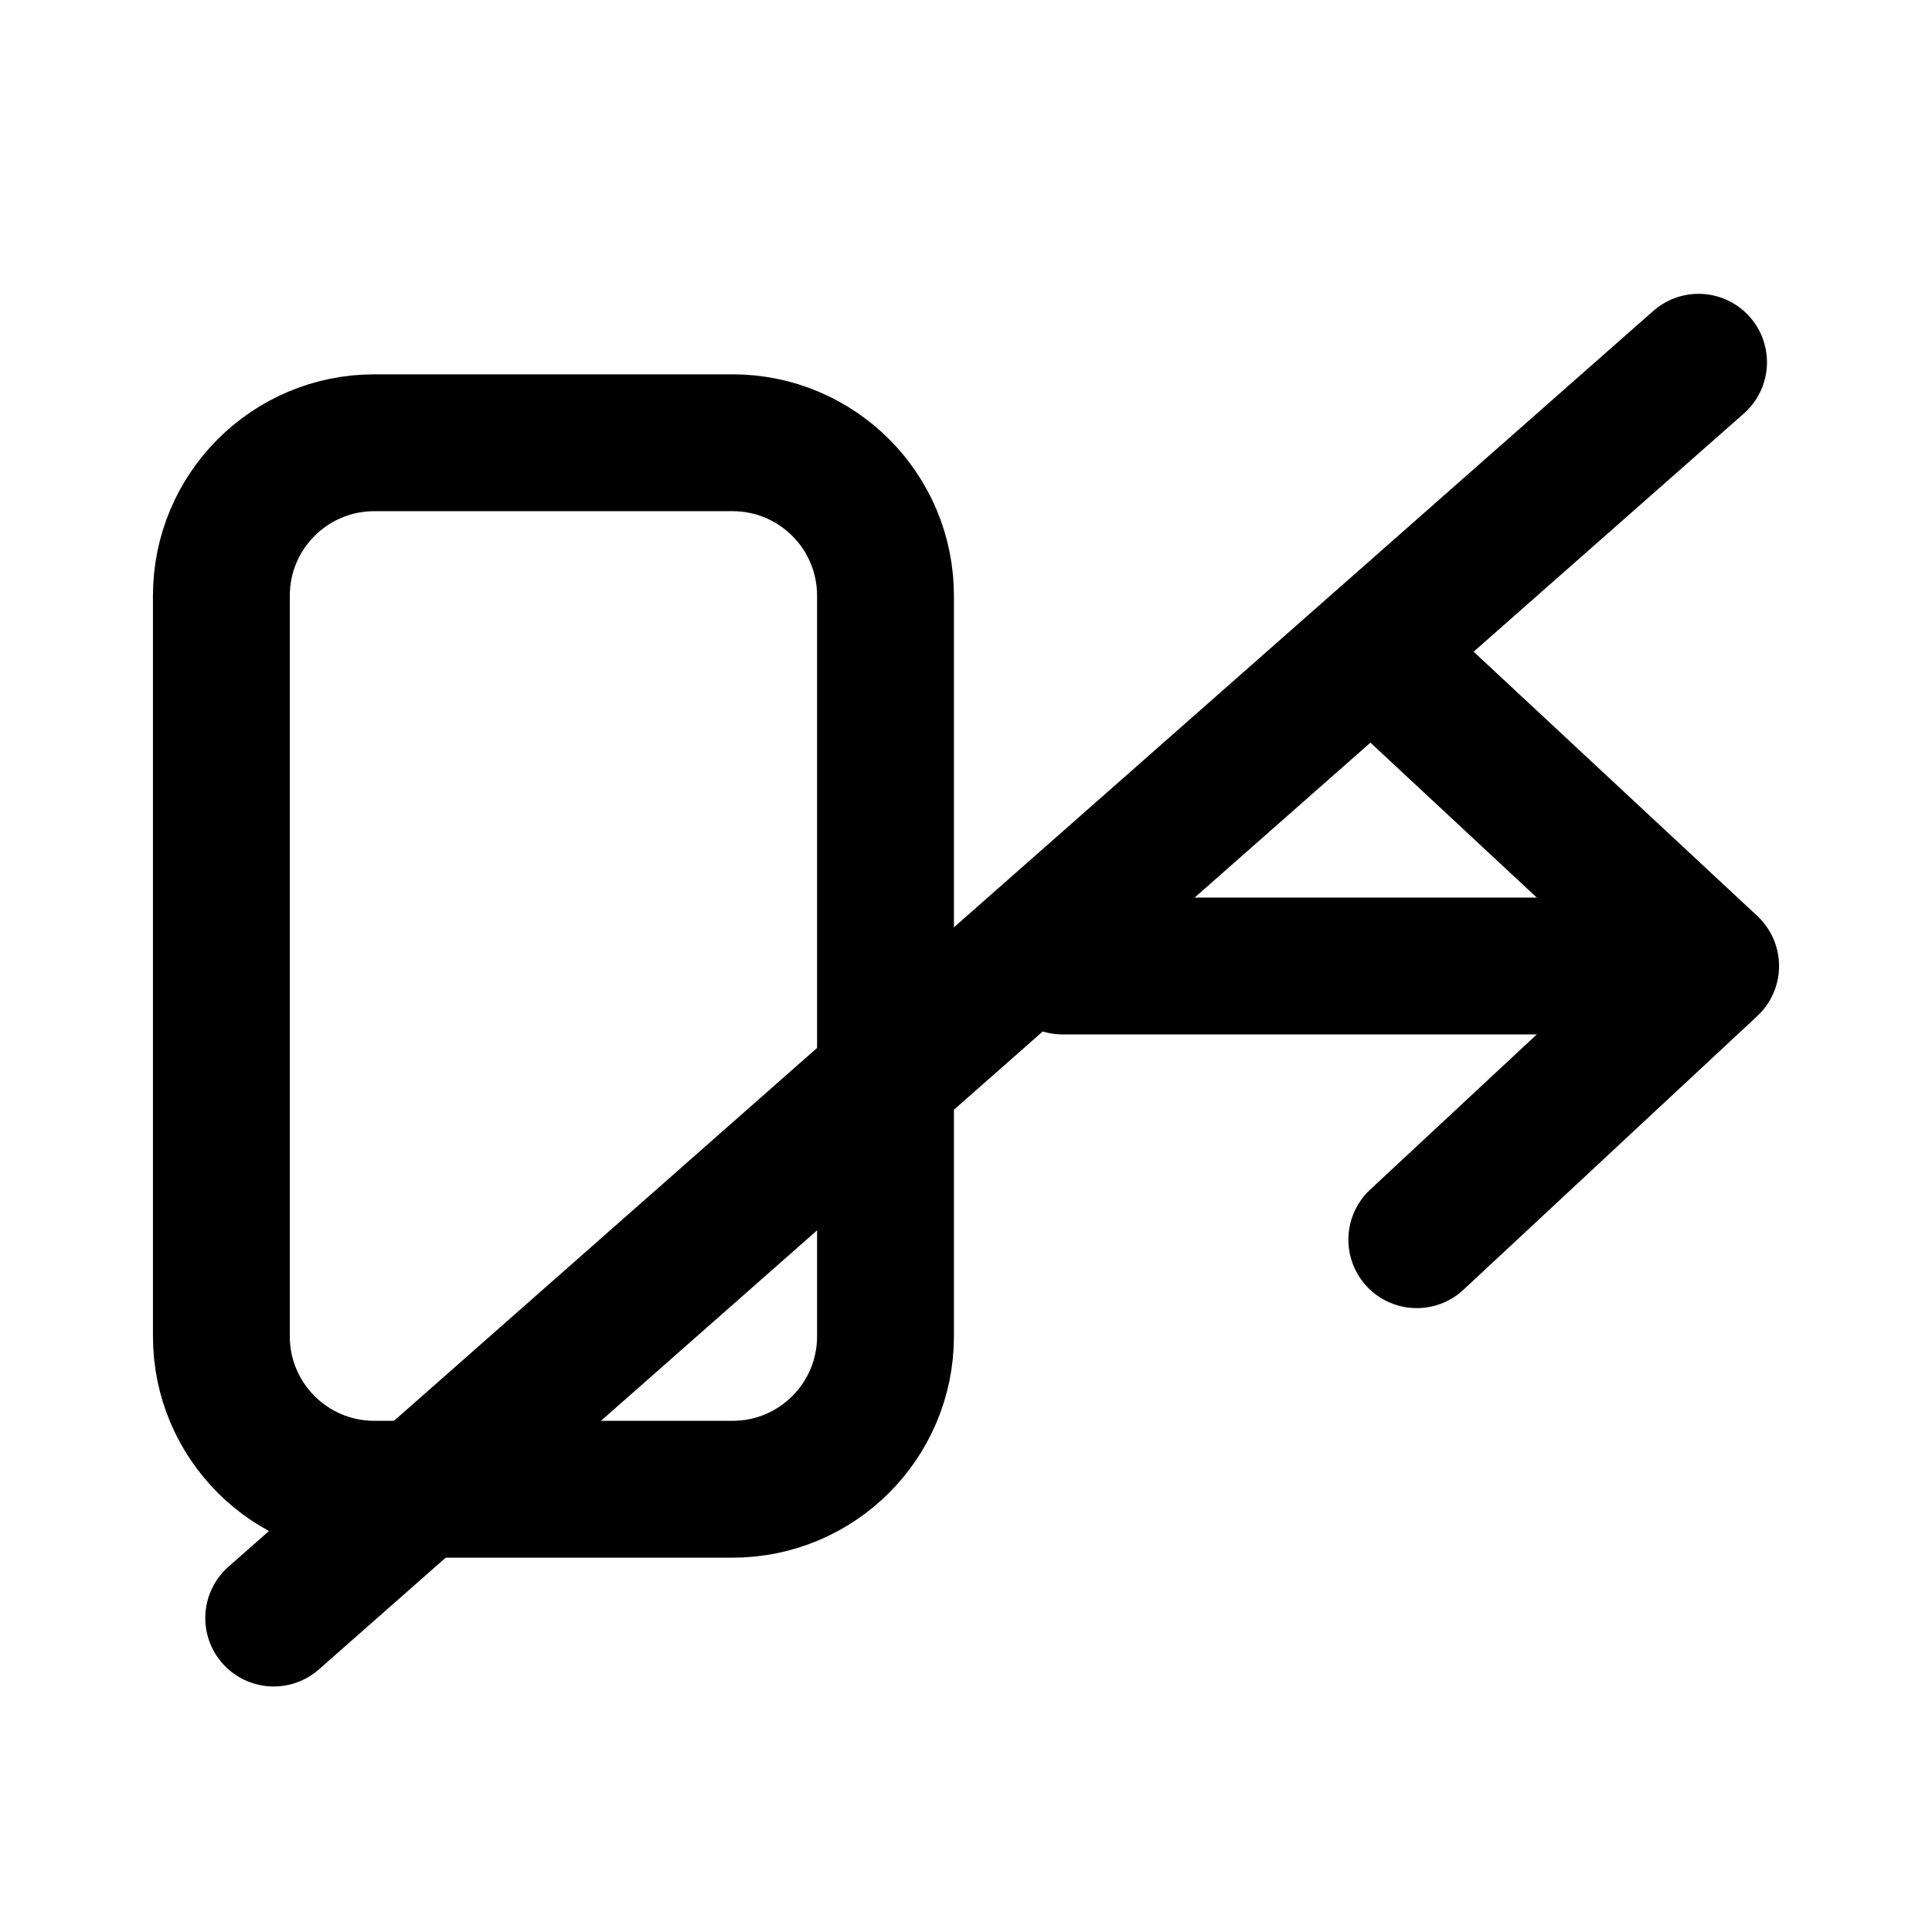
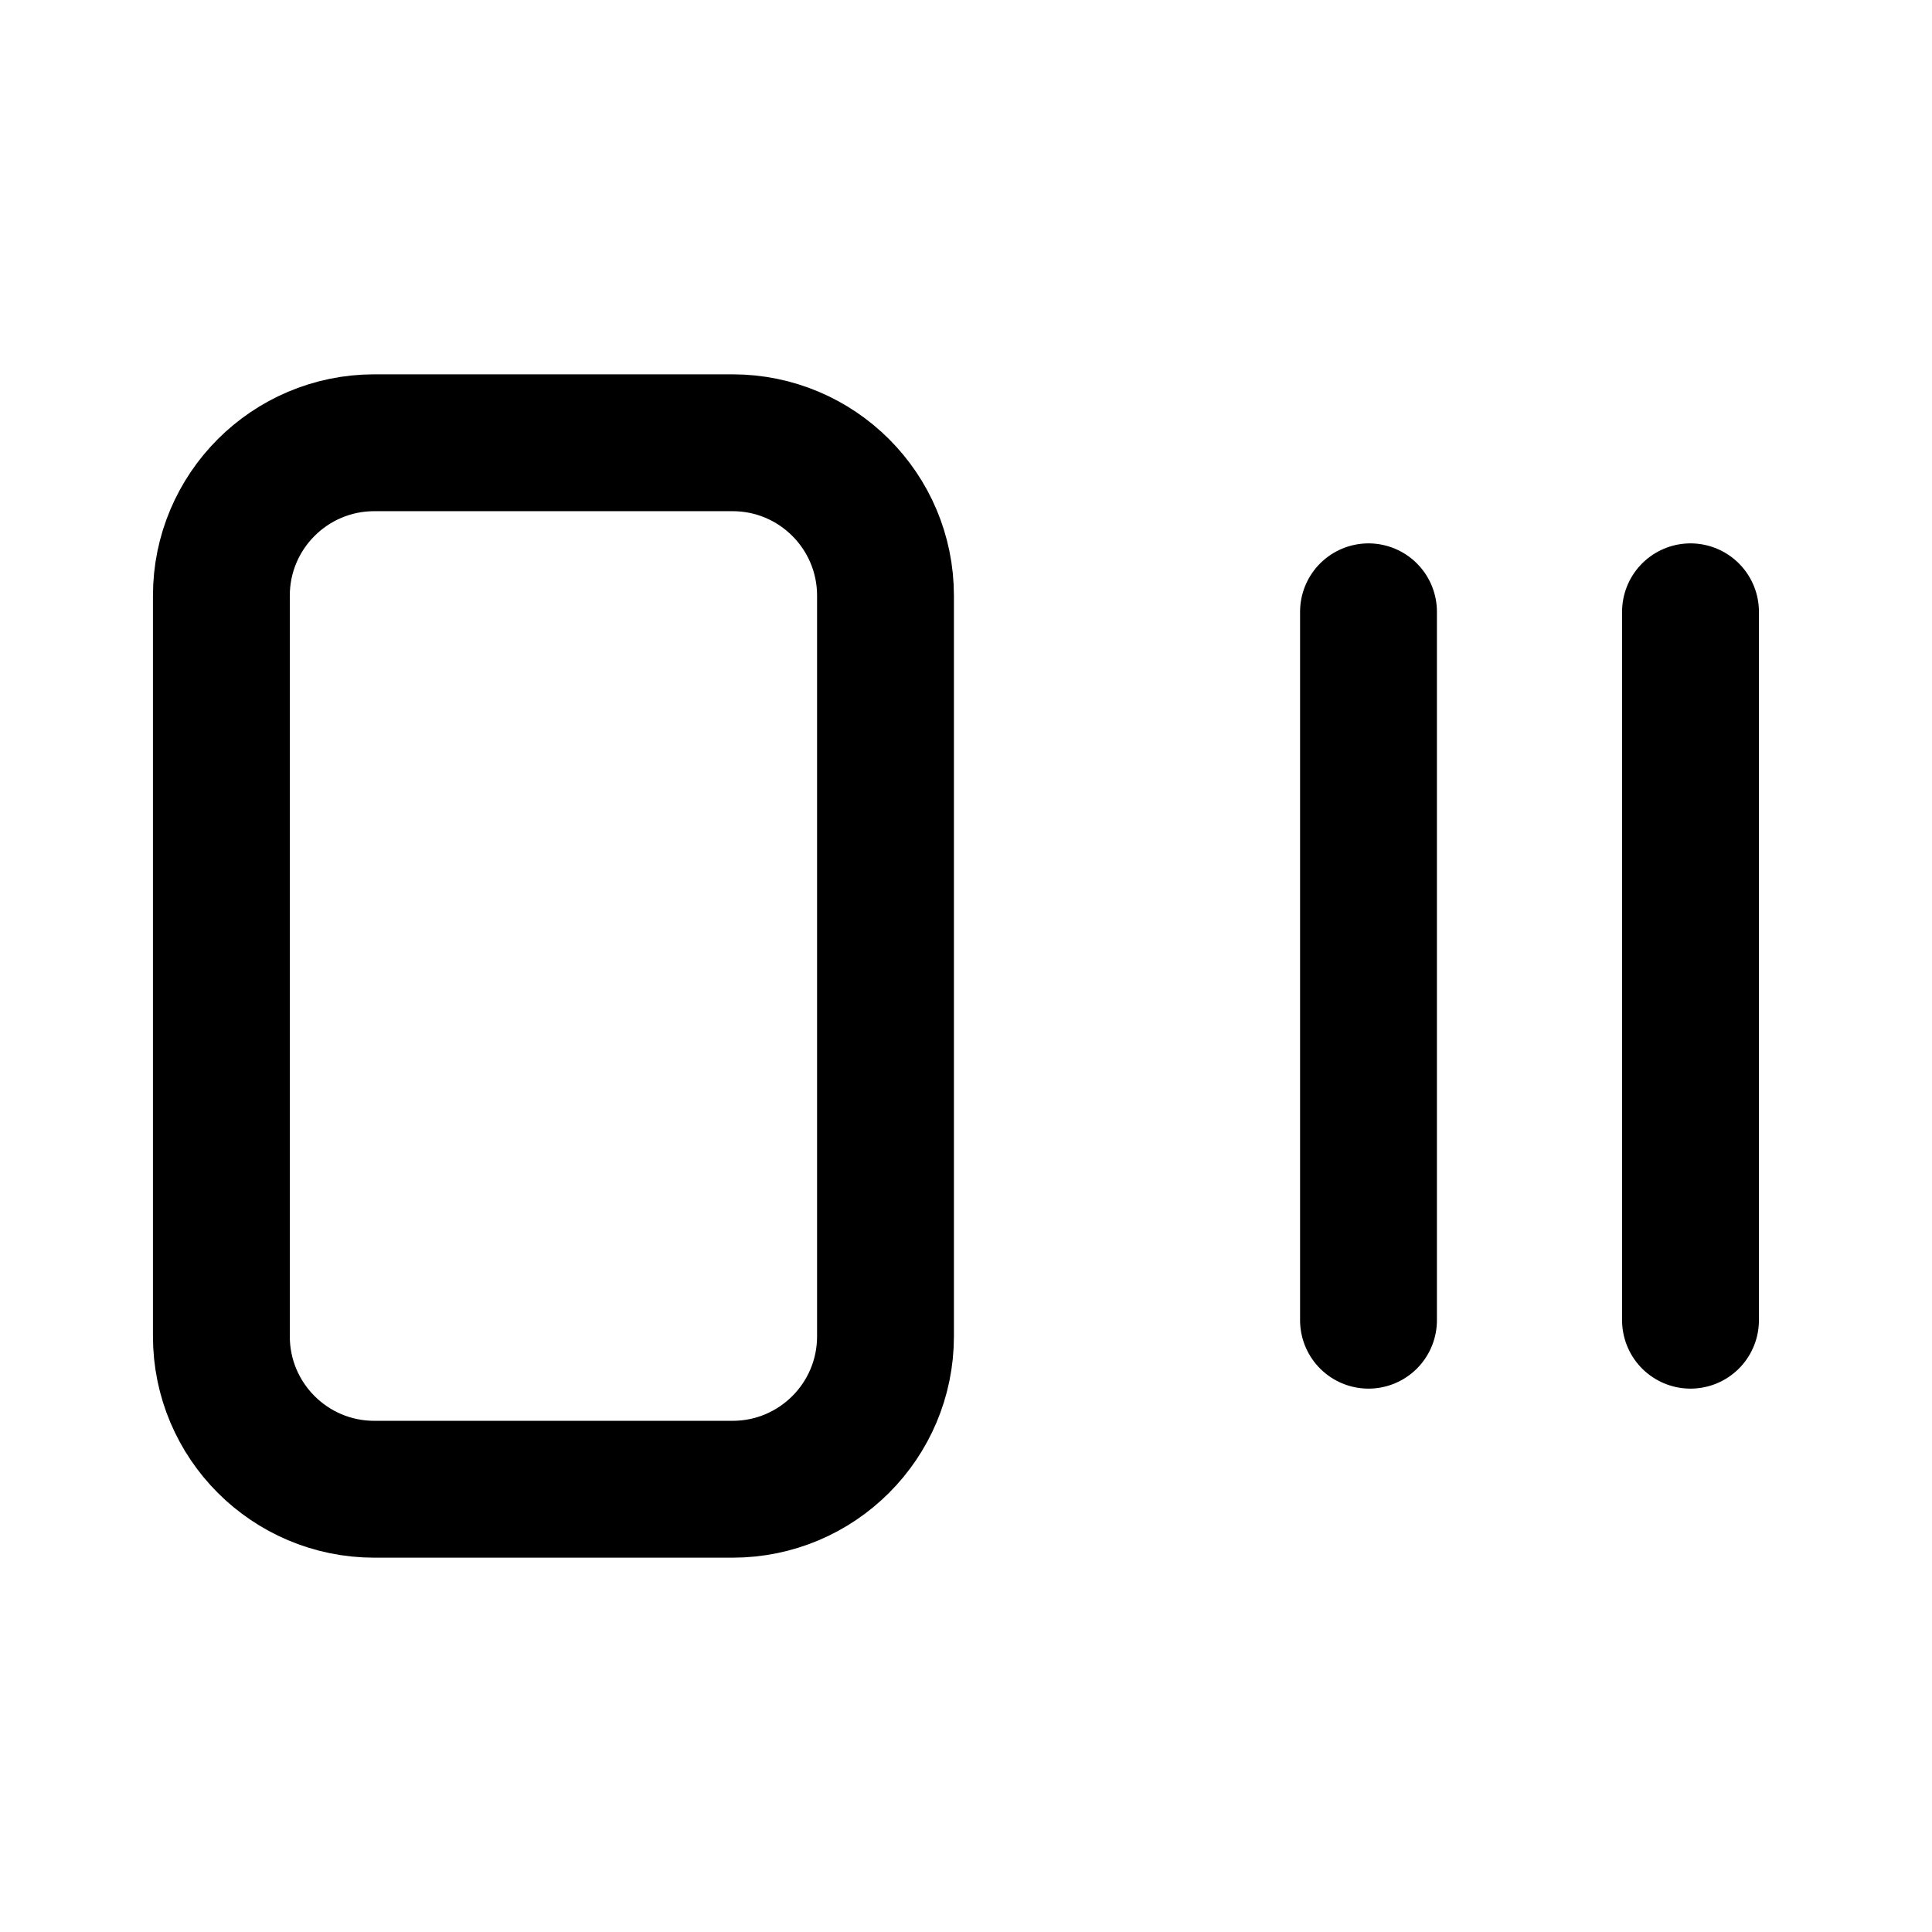
<svg xmlns="http://www.w3.org/2000/svg" width="24" height="24" viewBox="0 0 24 24" color="#000000">
  <g fill="none" stroke="currentColor" stroke-width="1.7" stroke-linecap="round" stroke-linejoin="round">
    <rect x="2.75" y="5.5" width="8.25" height="13" rx="1.9" />
-     <path d="M13.2 12H20.5" />
-     <path d="M17.6 8.6L21.25 12L17.6 15.4" />
-     <path d="M3.4 20.1L21.1 4.5" />
+     <path d="M17.0 7.6V16.4" />
+     <path d="M21.0 7.6V16.4" />
  </g>
</svg>
